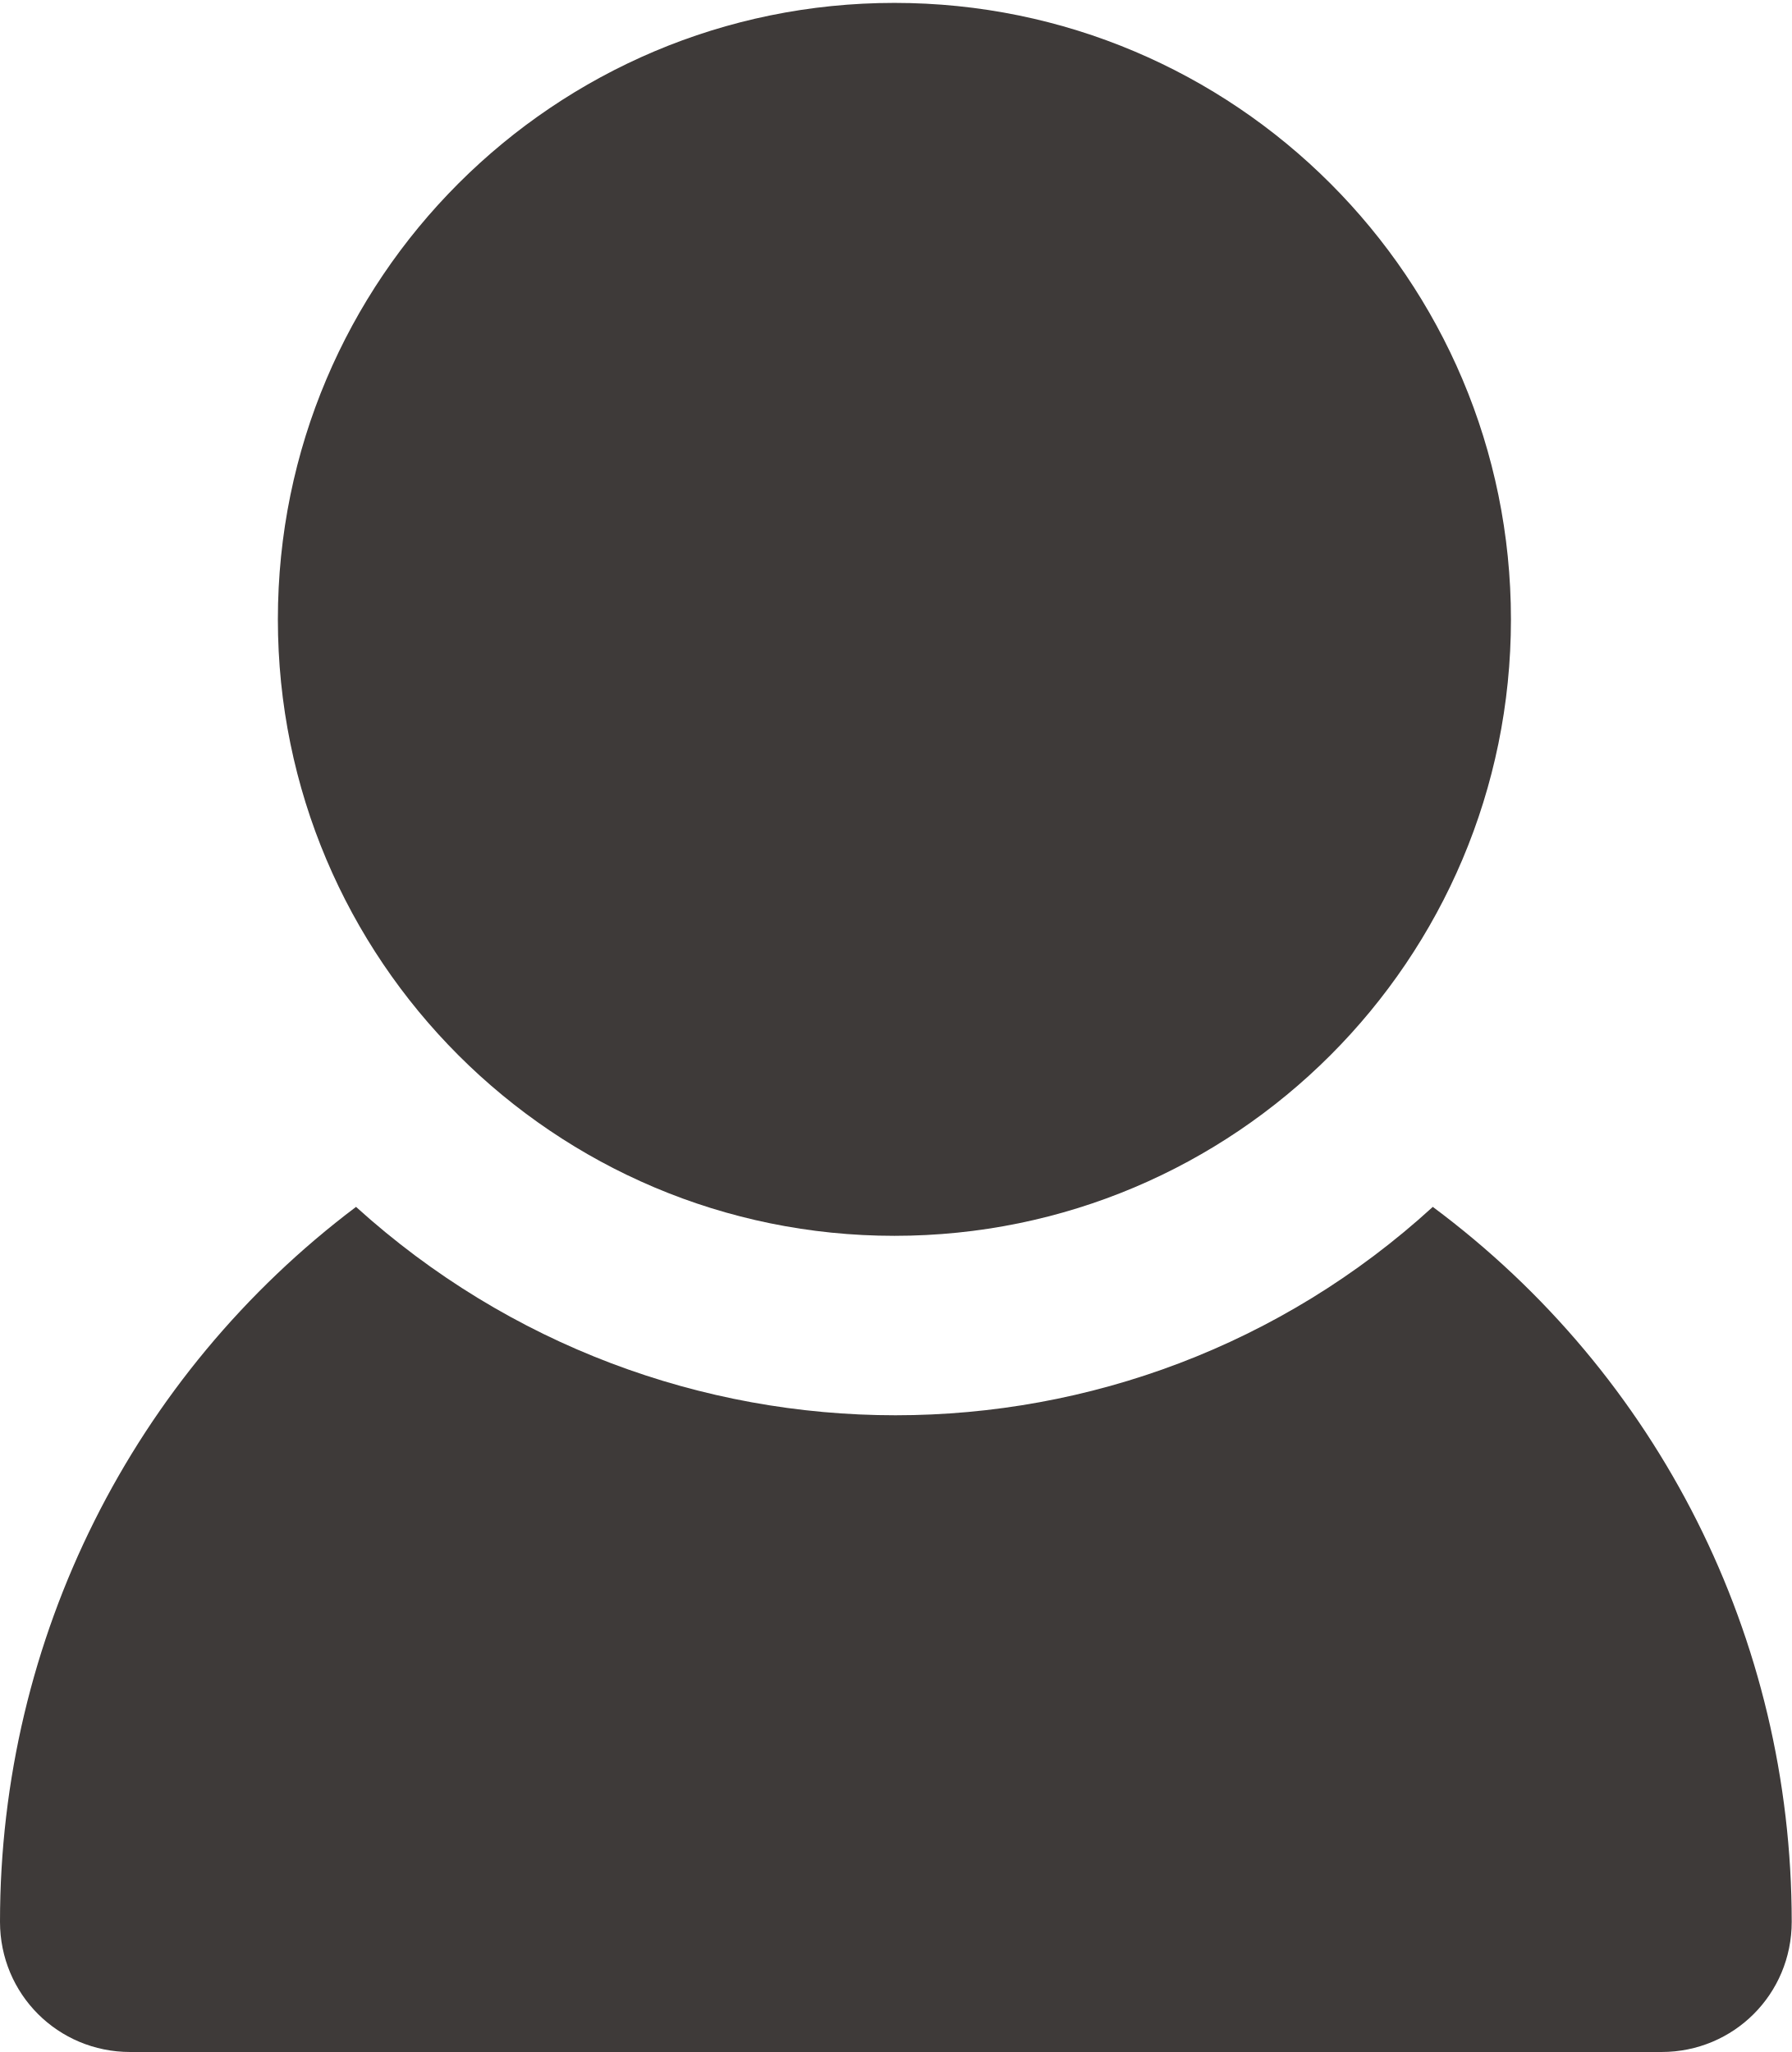
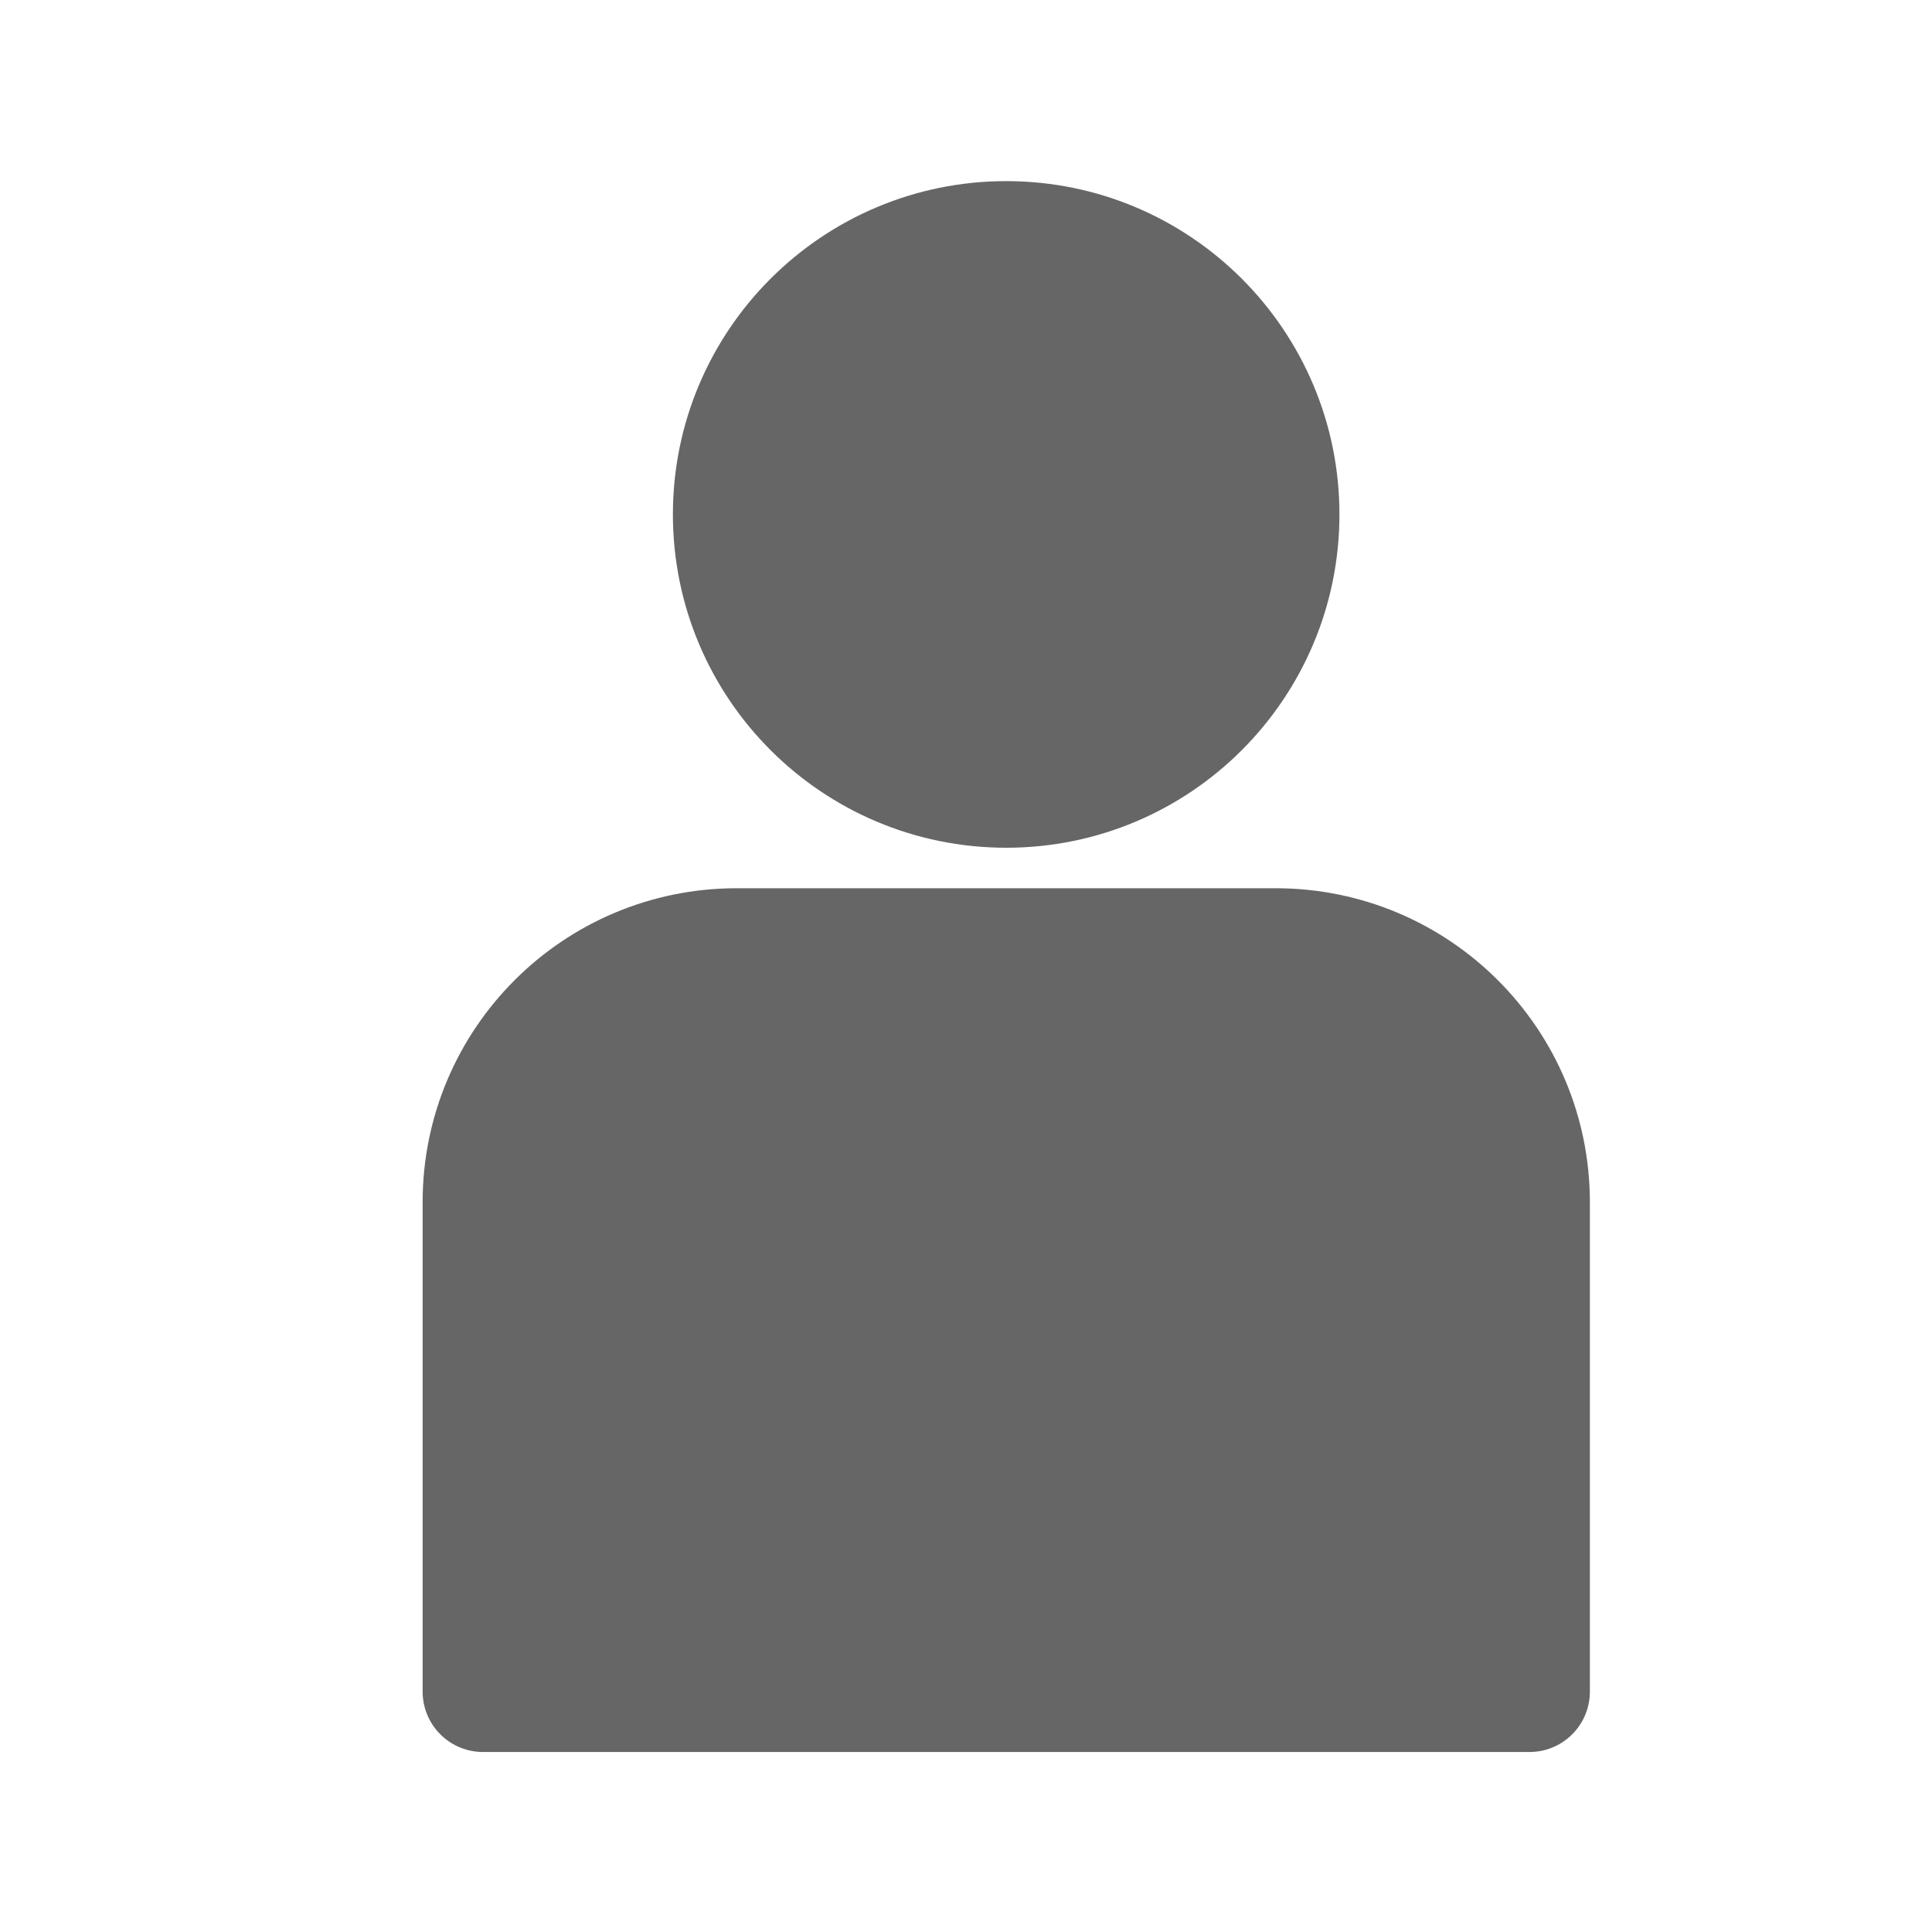
- <svg xmlns="http://www.w3.org/2000/svg" version="1.1" id="레이어_1" x="0px" y="0px" viewBox="0 0 61.9 70.9" style="enable-background:new 0 0 61.9 70.9;" xml:space="preserve">
-   <style type="text/css">
- 	.st0{fill:#3E3A39;}
- </style>
-   <g id="레이어_2_1_">
-     <g id="title">
-       <circle class="st0" cx="30.9" cy="21.4" r="21.3" />
-       <path class="st0" d="M49.5,41.7c-10.5,9.6-26.6,9.6-37.2,0C4.6,47.5,0,56.6,0,66.4c0,2.5,2,4.5,4.5,4.5h52.9c2.5,0,4.5-2,4.5-4.5    C61.9,56.6,57.3,47.5,49.5,41.7z" />
-     </g>
-   </g>
+ <svg xmlns="http://www.w3.org/2000/svg" width="24" height="24" viewBox="0 0 24 24" fill="none">
+   <path d="M15.889 6.39C15.889 8.263 14.371 9.781 12.5 9.781C10.627 9.781 9.109 8.263 9.109 6.39C9.109 4.518 10.627 3 12.5 3C14.371 3 15.889 4.518 15.889 6.39Z" fill="#666666" stroke="#666666" stroke-width="1.5" stroke-linecap="round" stroke-linejoin="round" />
+   <path d="M15.847 11.784H9.151C7.41 11.784 6 13.195 6 14.934V21.014H19V14.934C19 13.195 17.589 11.784 15.847 11.784Z" fill="#666666" stroke="#666666" stroke-width="1.5" stroke-linecap="round" stroke-linejoin="round" />
</svg>
